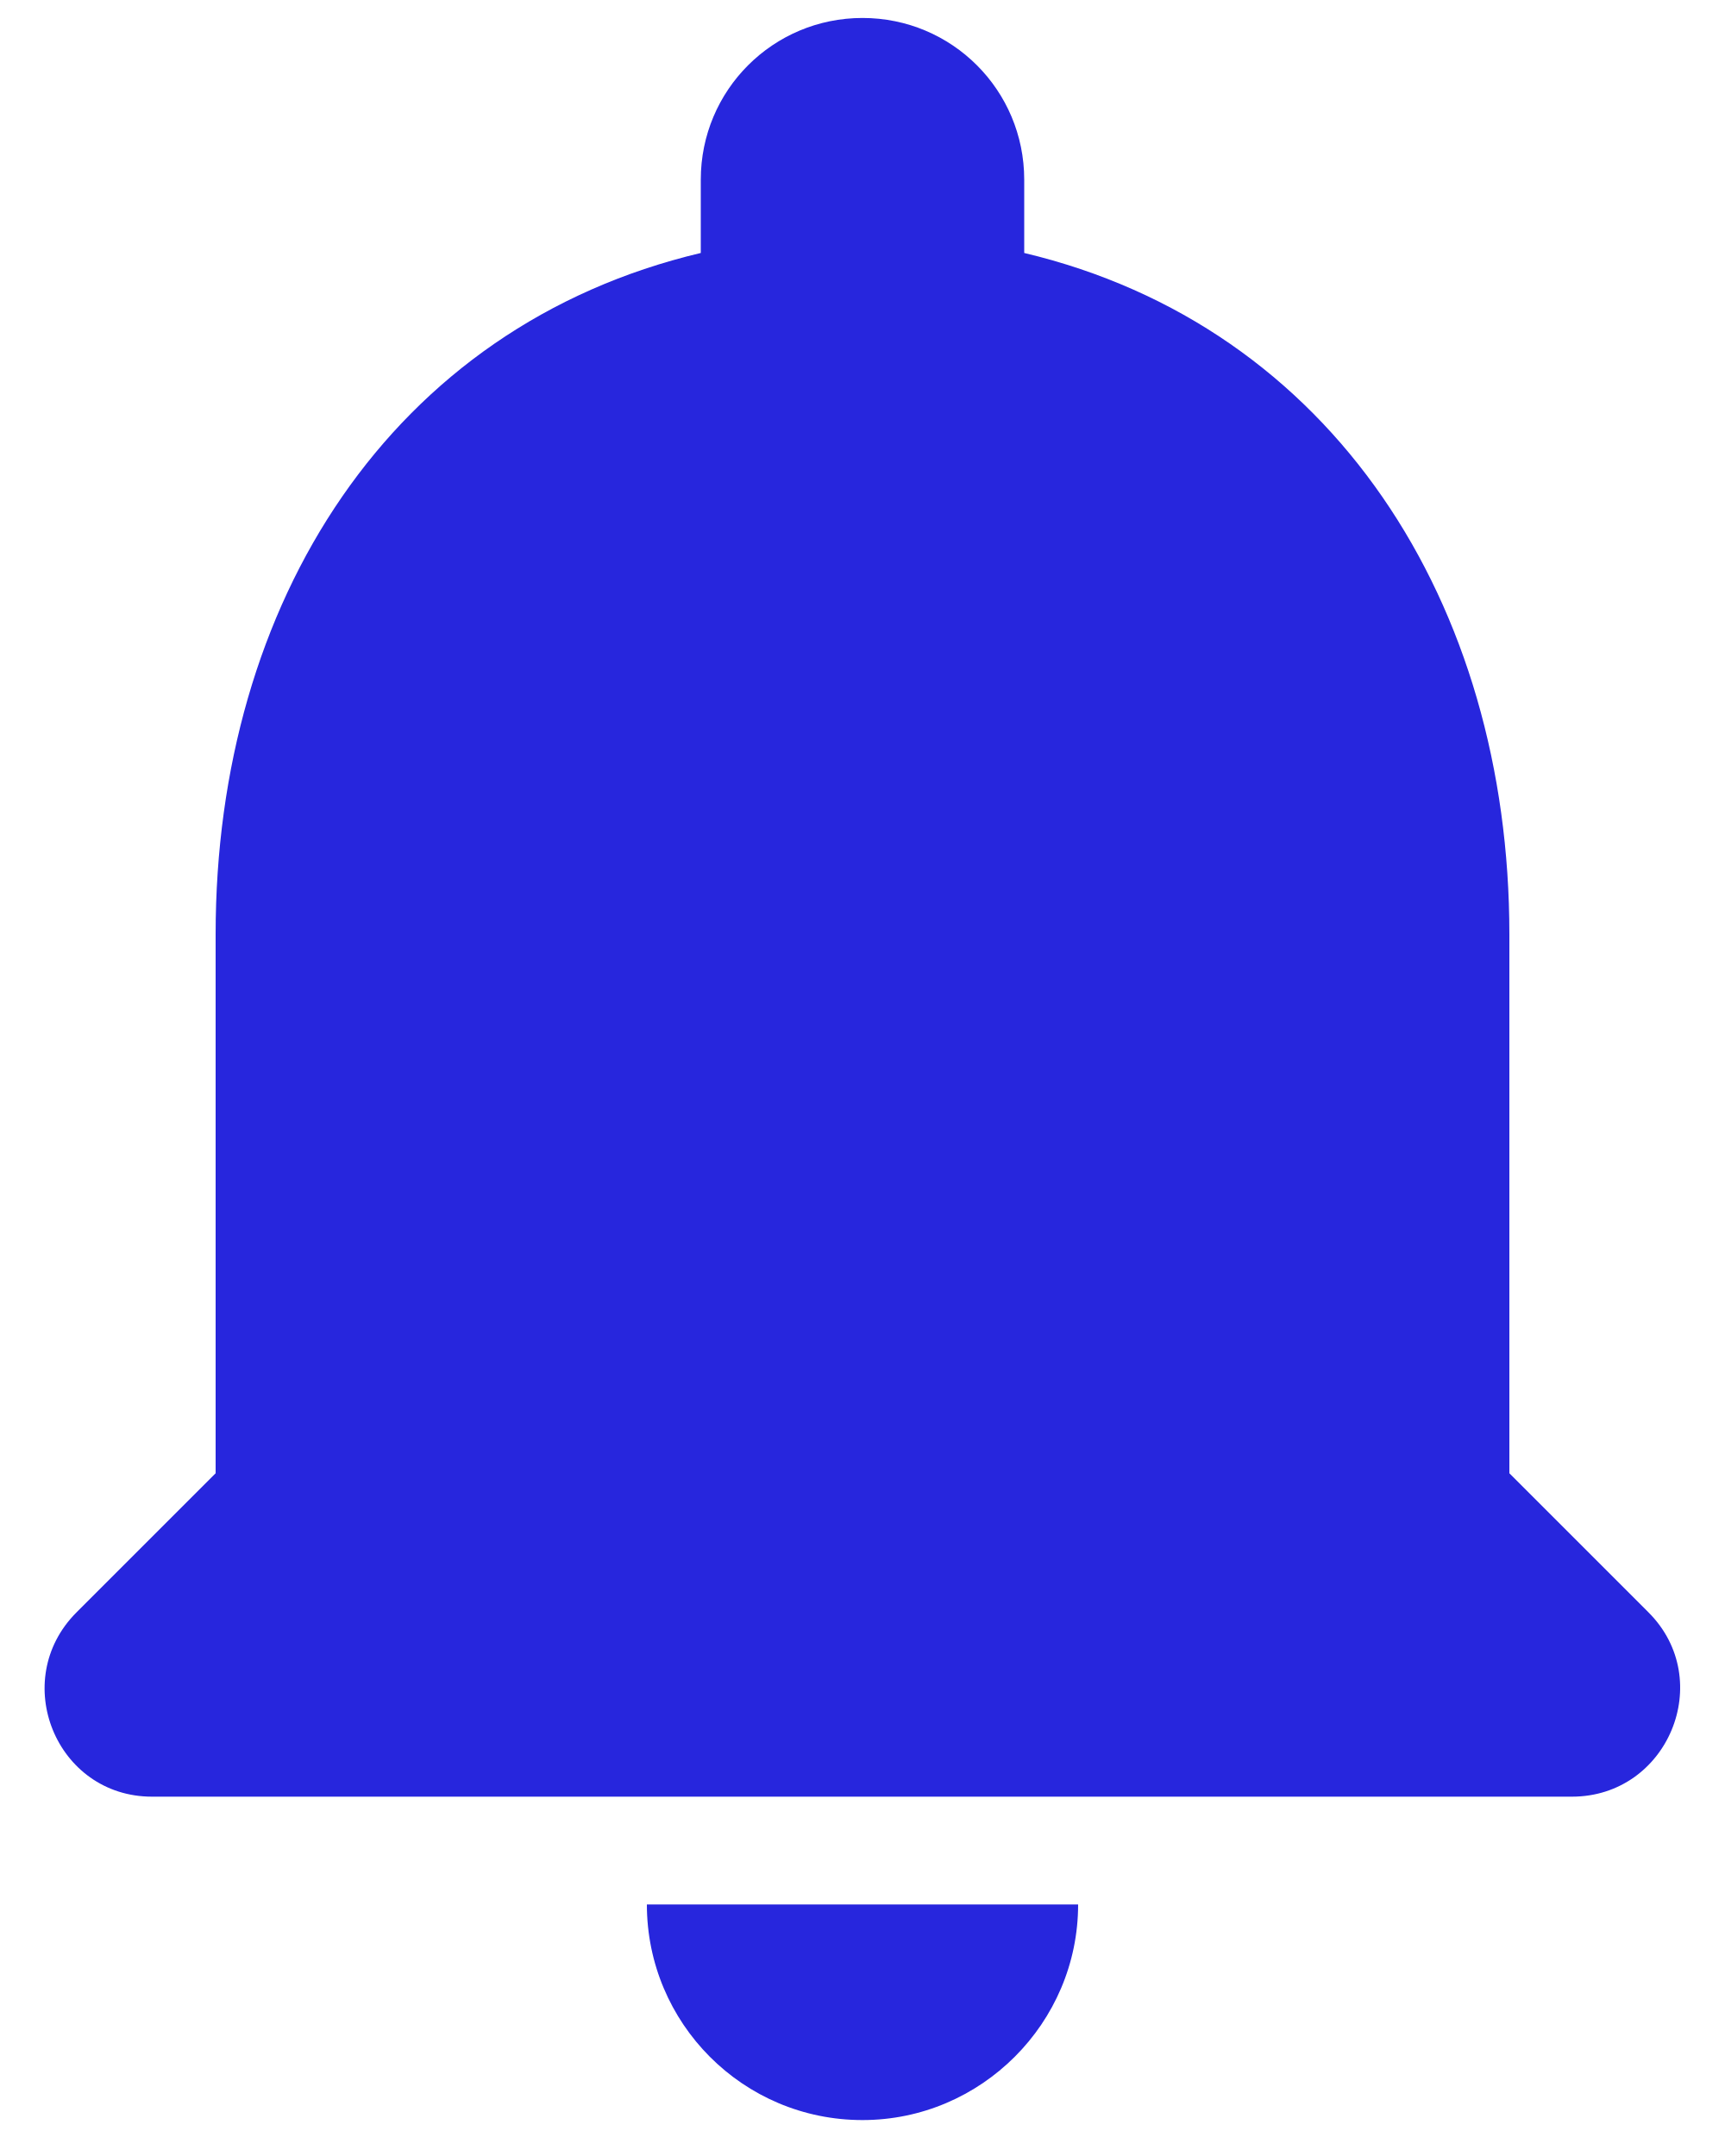
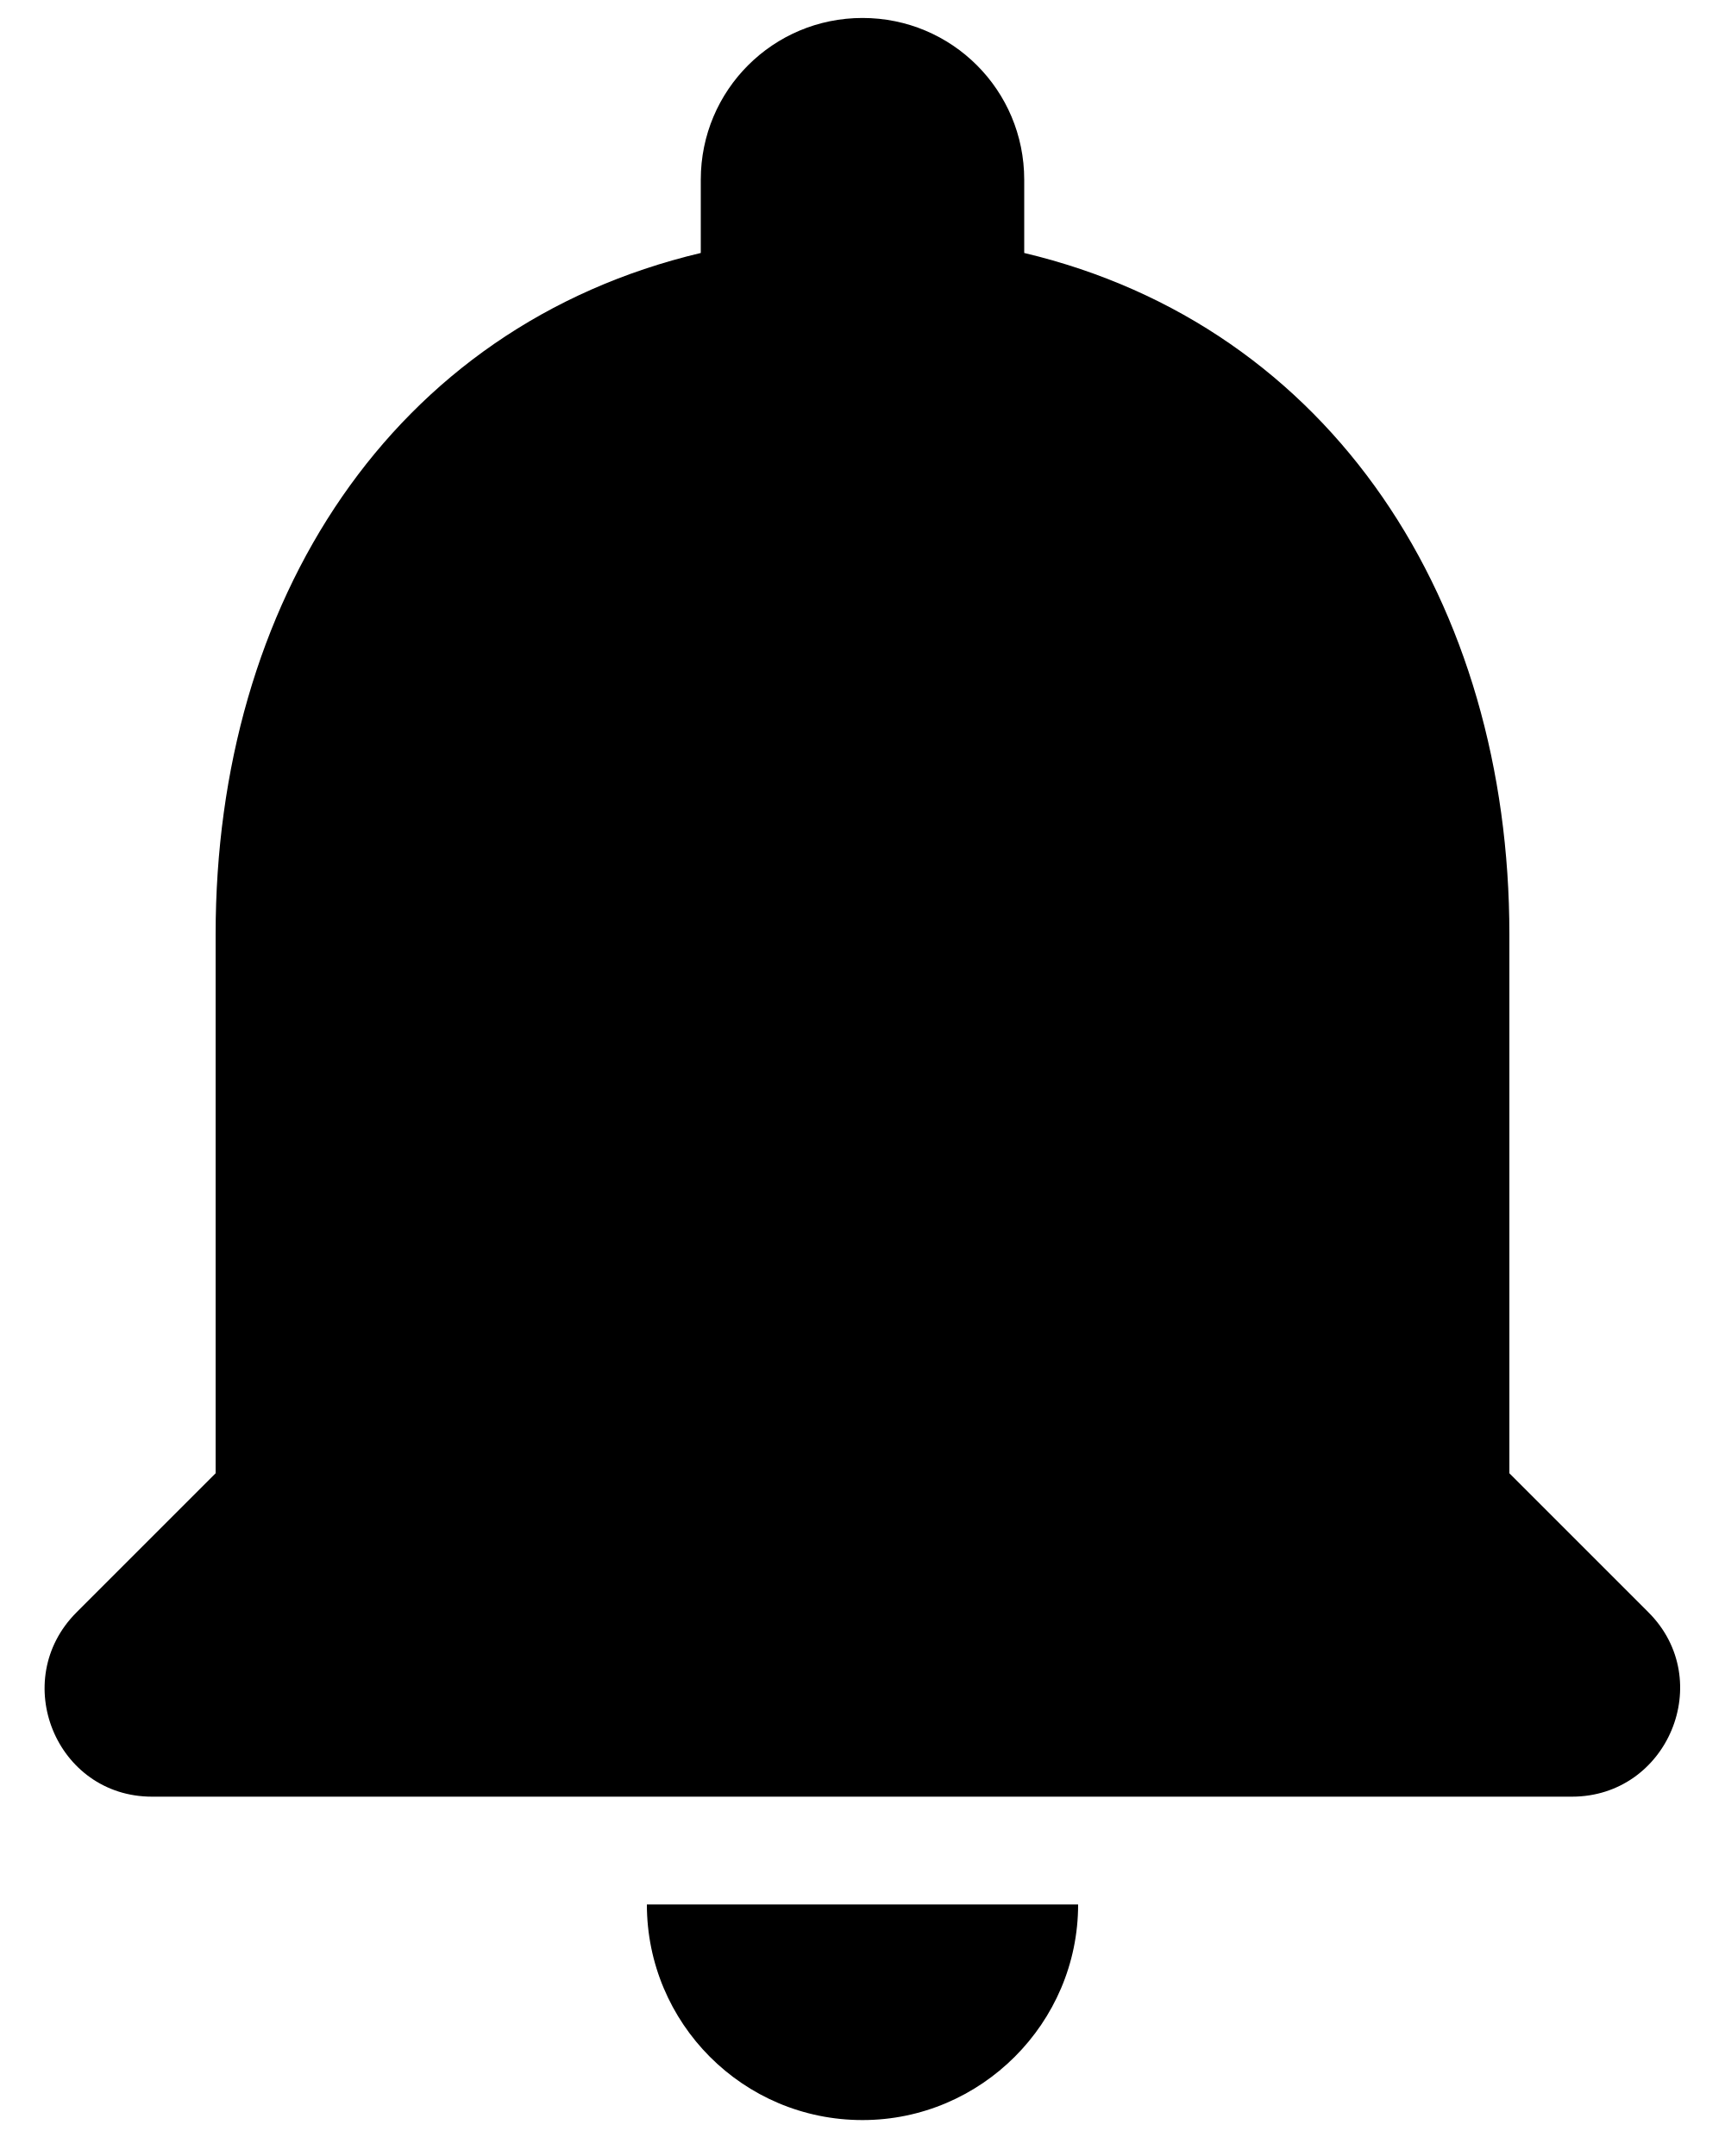
<svg xmlns="http://www.w3.org/2000/svg" width="24" height="30" viewBox="0 0 24 30" fill="none">
-   <path d="M12 29.5C13.65 29.5 15 28.15 15 26.5H9C9 28.15 10.335 29.5 12 29.5ZM21 20.5V13C21 8.395 18.54 4.54 14.25 3.52V2.5C14.25 1.255 13.245 0.25 12 0.25C10.755 0.25 9.75 1.255 9.75 2.5V3.52C5.445 4.54 3 8.38 3 13V20.5L1.065 22.435C0.12 23.38 0.78 25 2.115 25H21.87C23.205 25 23.88 23.38 22.935 22.435L21 20.5Z" fill="#2726DD" />
+   <path d="M12 29.5C13.65 29.5 15 28.15 15 26.5H9C9 28.15 10.335 29.5 12 29.5ZM21 20.5V13C21 8.395 18.54 4.54 14.25 3.52V2.5C14.25 1.255 13.245 0.25 12 0.25C10.755 0.25 9.75 1.255 9.75 2.5V3.52C5.445 4.54 3 8.38 3 13V20.5L1.065 22.435C0.12 23.38 0.78 25 2.115 25H21.87C23.205 25 23.88 23.38 22.935 22.435L21 20.5Z" fill="#000" />
</svg>
